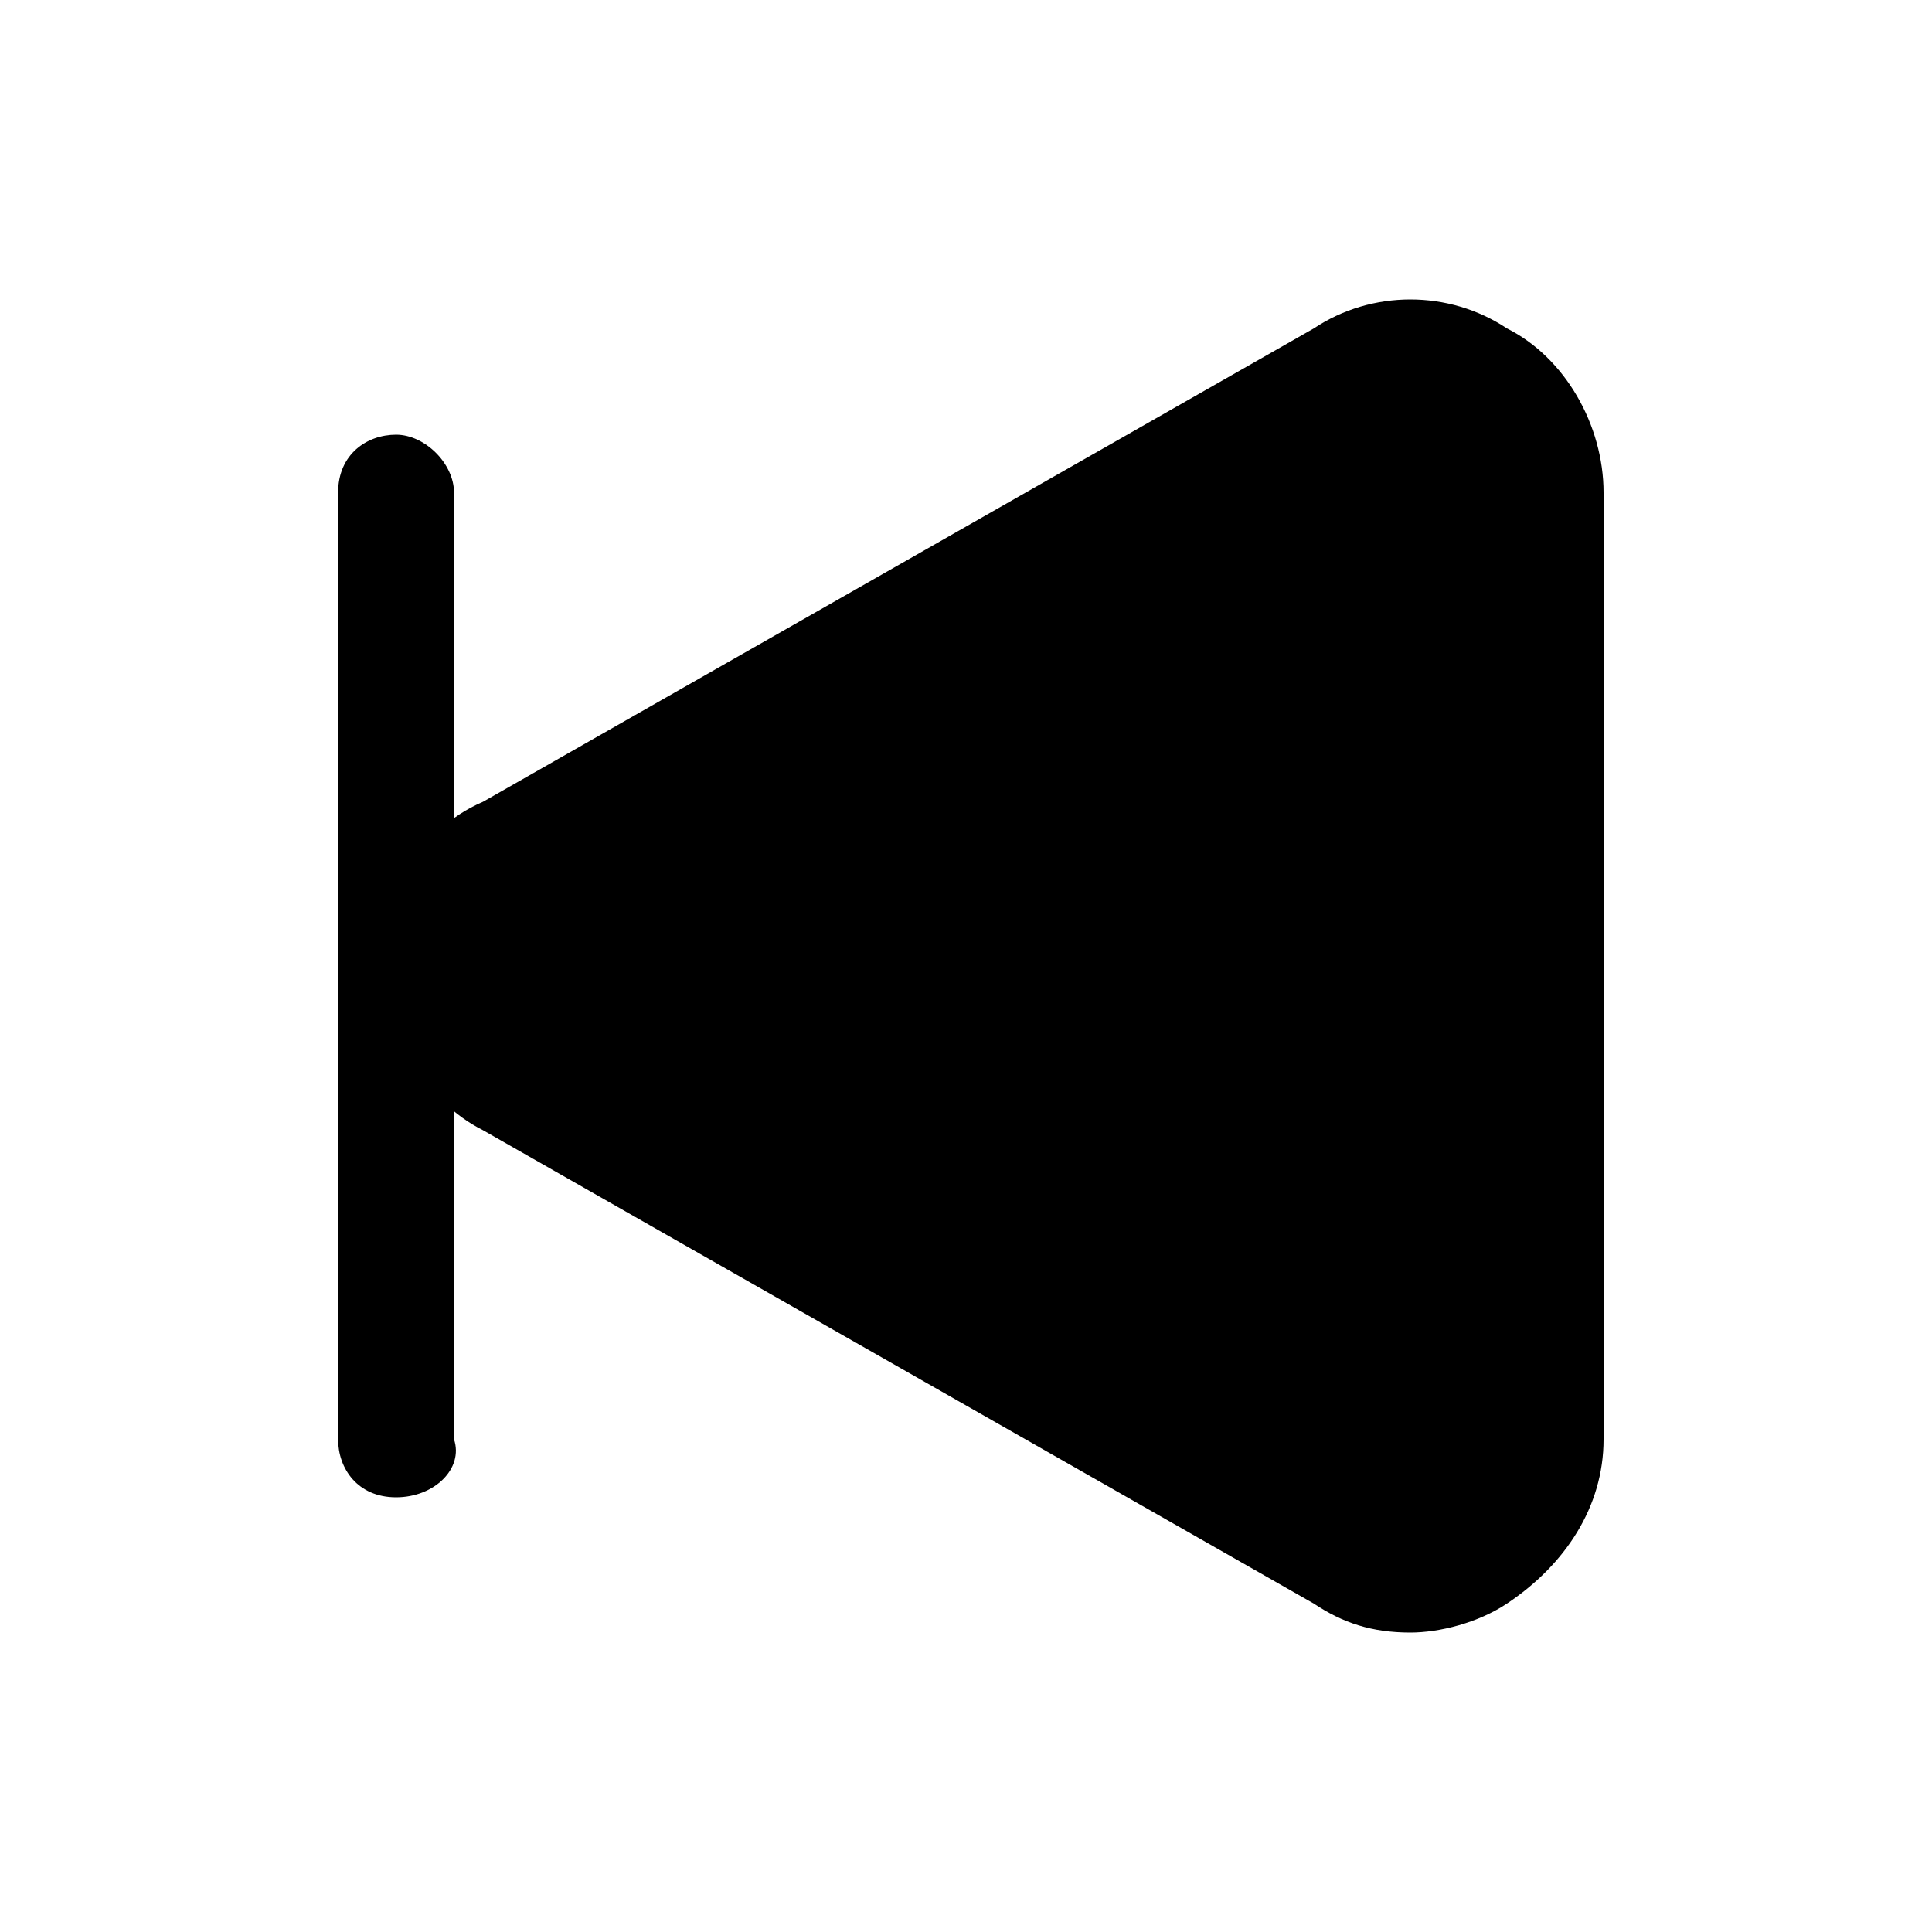
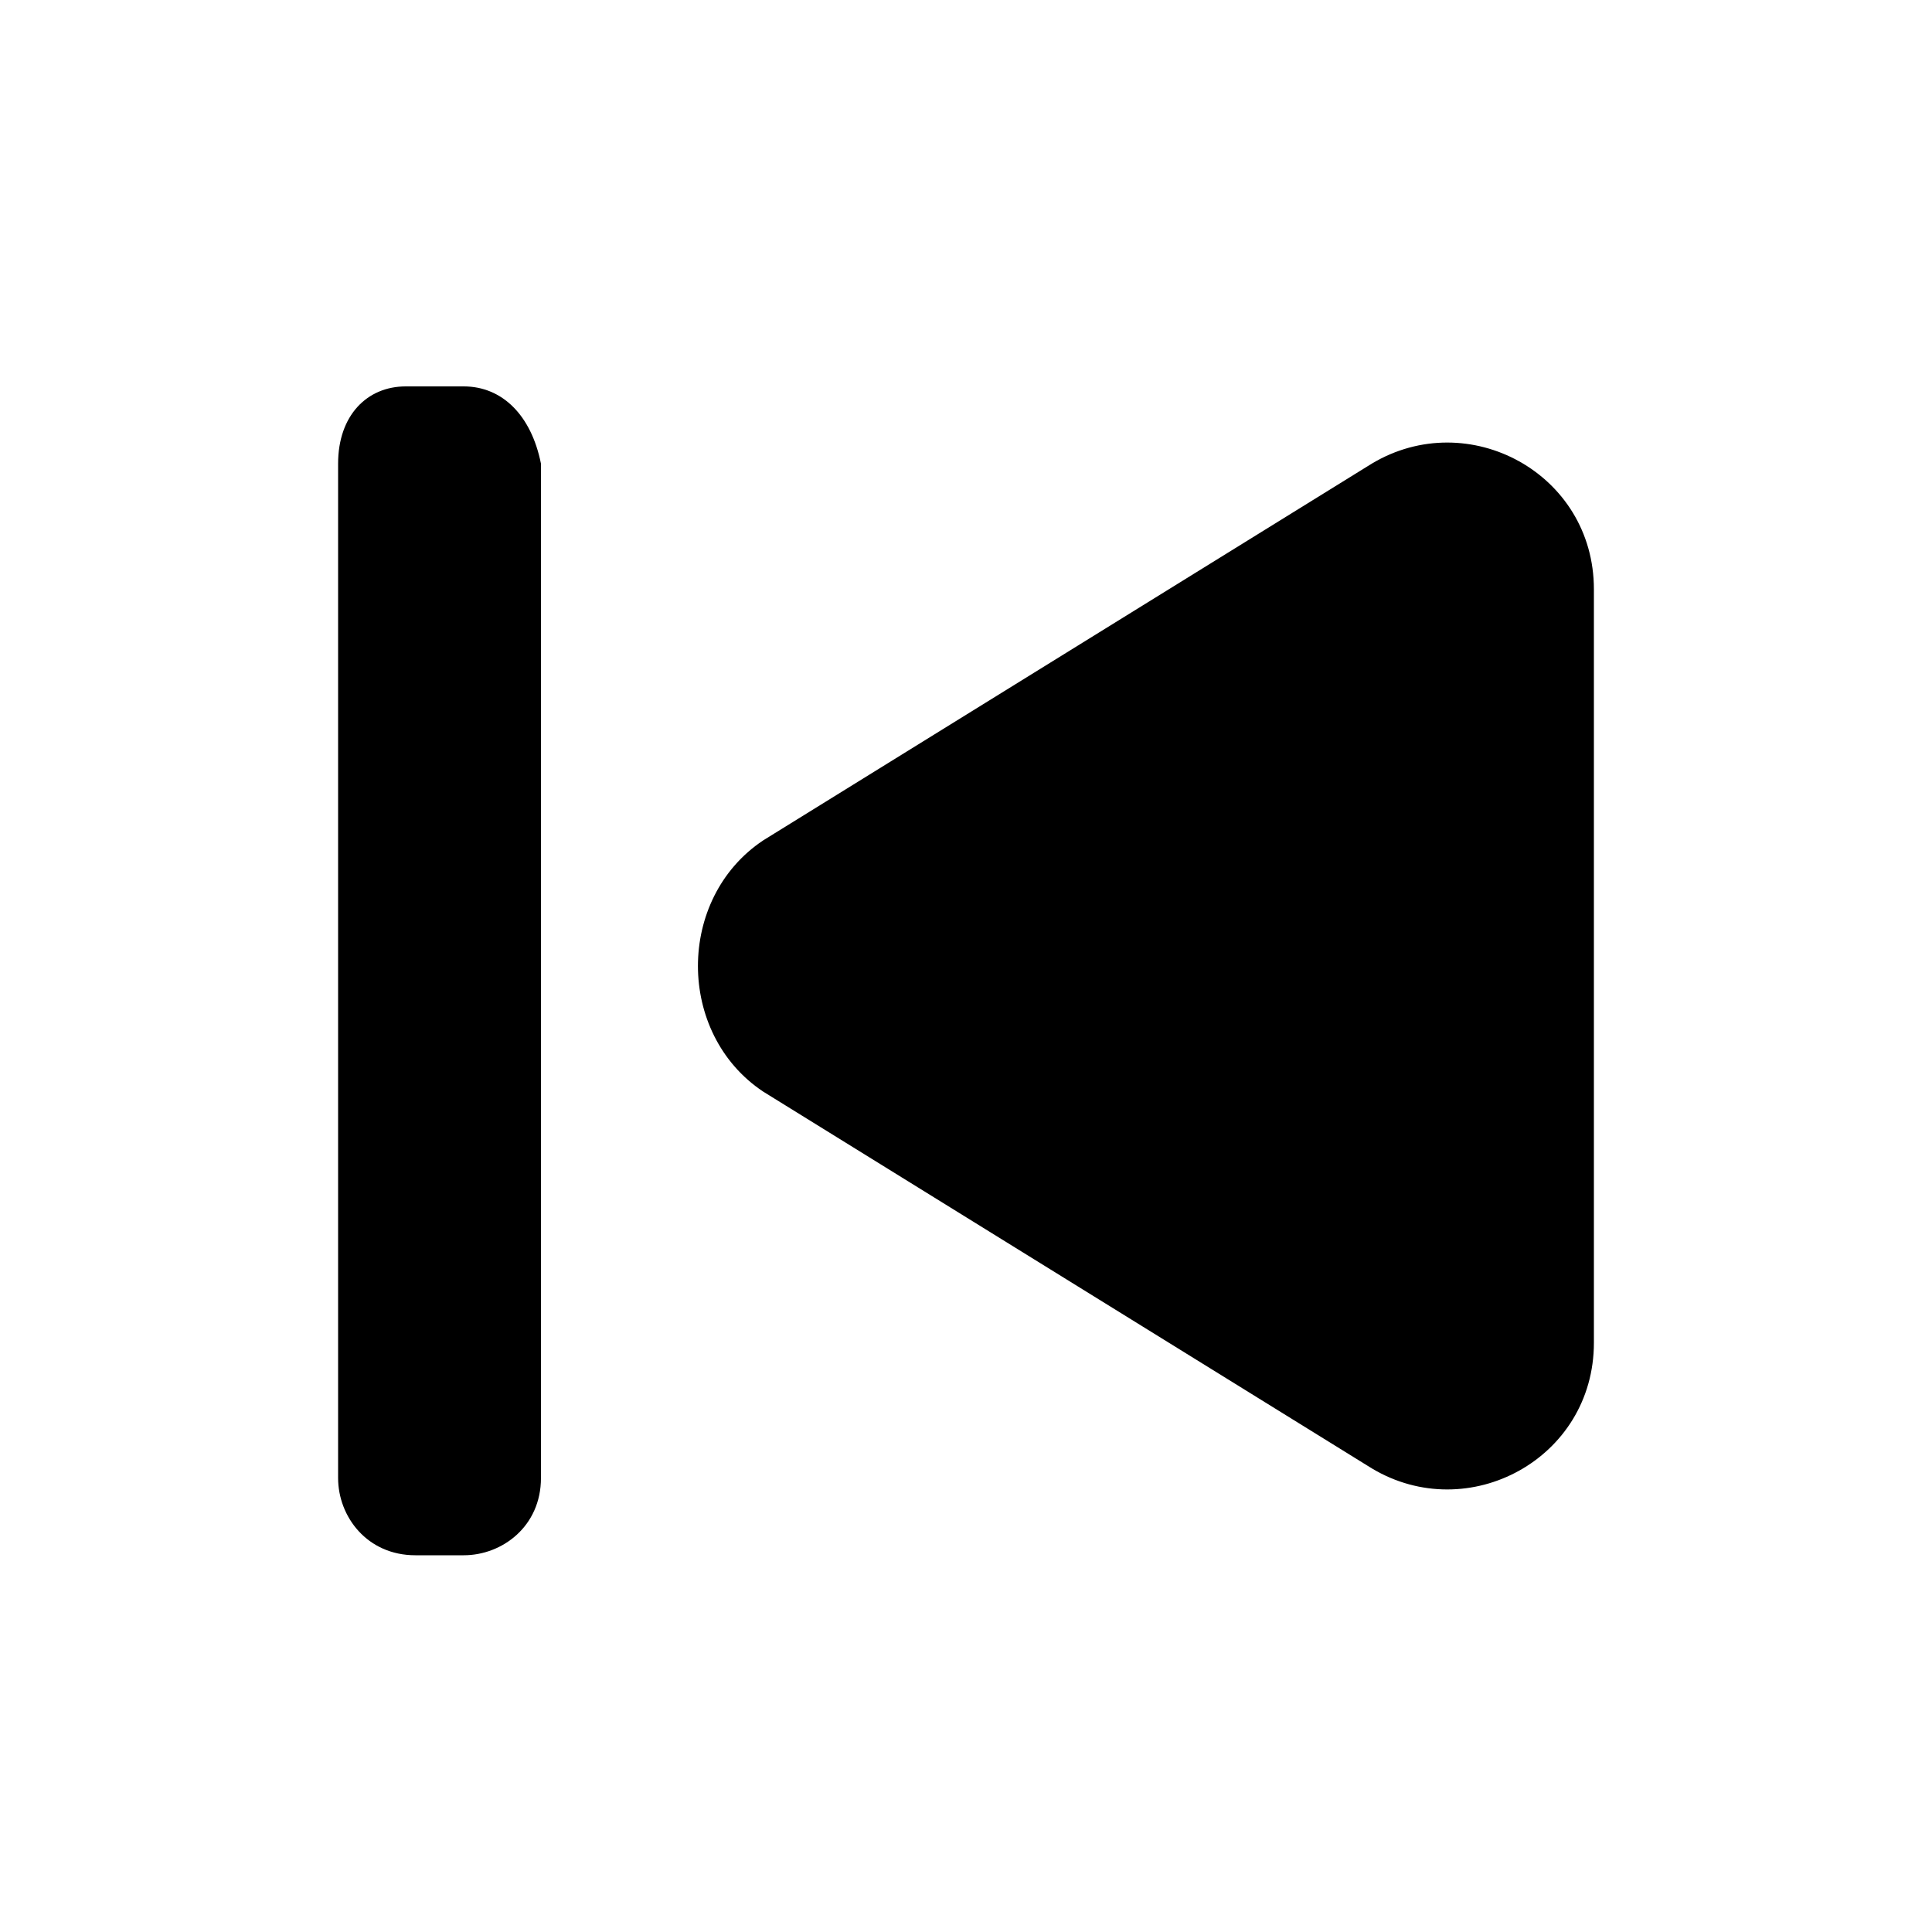
<svg xmlns="http://www.w3.org/2000/svg" viewBox="0 0 20 20" fill="currentColor" aria-hidden="true">
-   <path d="M4 10c0 .7.4 1.4 1 1.7l8.6 4.9c.3.2.6.3 1 .3.3 0 .7-.1 1-.3.6-.4 1-1 1-1.7V5.1c0-.7-.4-1.4-1-1.7-.6-.4-1.4-.4-2 0L5 8.3c-.7.3-1 1-1 1.7z" />
-   <path d="M4.1 15.5c-.4 0-.6-.3-.6-.6V5.1c0-.4.3-.6.6-.6s.6.3.6.6v9.8c.1.3-.2.6-.6.6z" />
+   <path d="M4.2 4c-.4 0-.7.3-.7.8v10.5c0 .4.3.8.8.8h.5c.4 0 .8-.3.8-.8V4.8c-.1-.5-.4-.8-.8-.8h-.6zM7.9 8.7c-.9.6-.9 2 0 2.6l6.3 3.9c1 .6 2.3-.1 2.3-1.3V6.1c0-1.2-1.3-1.9-2.3-1.3L7.9 8.7z" />
</svg>
